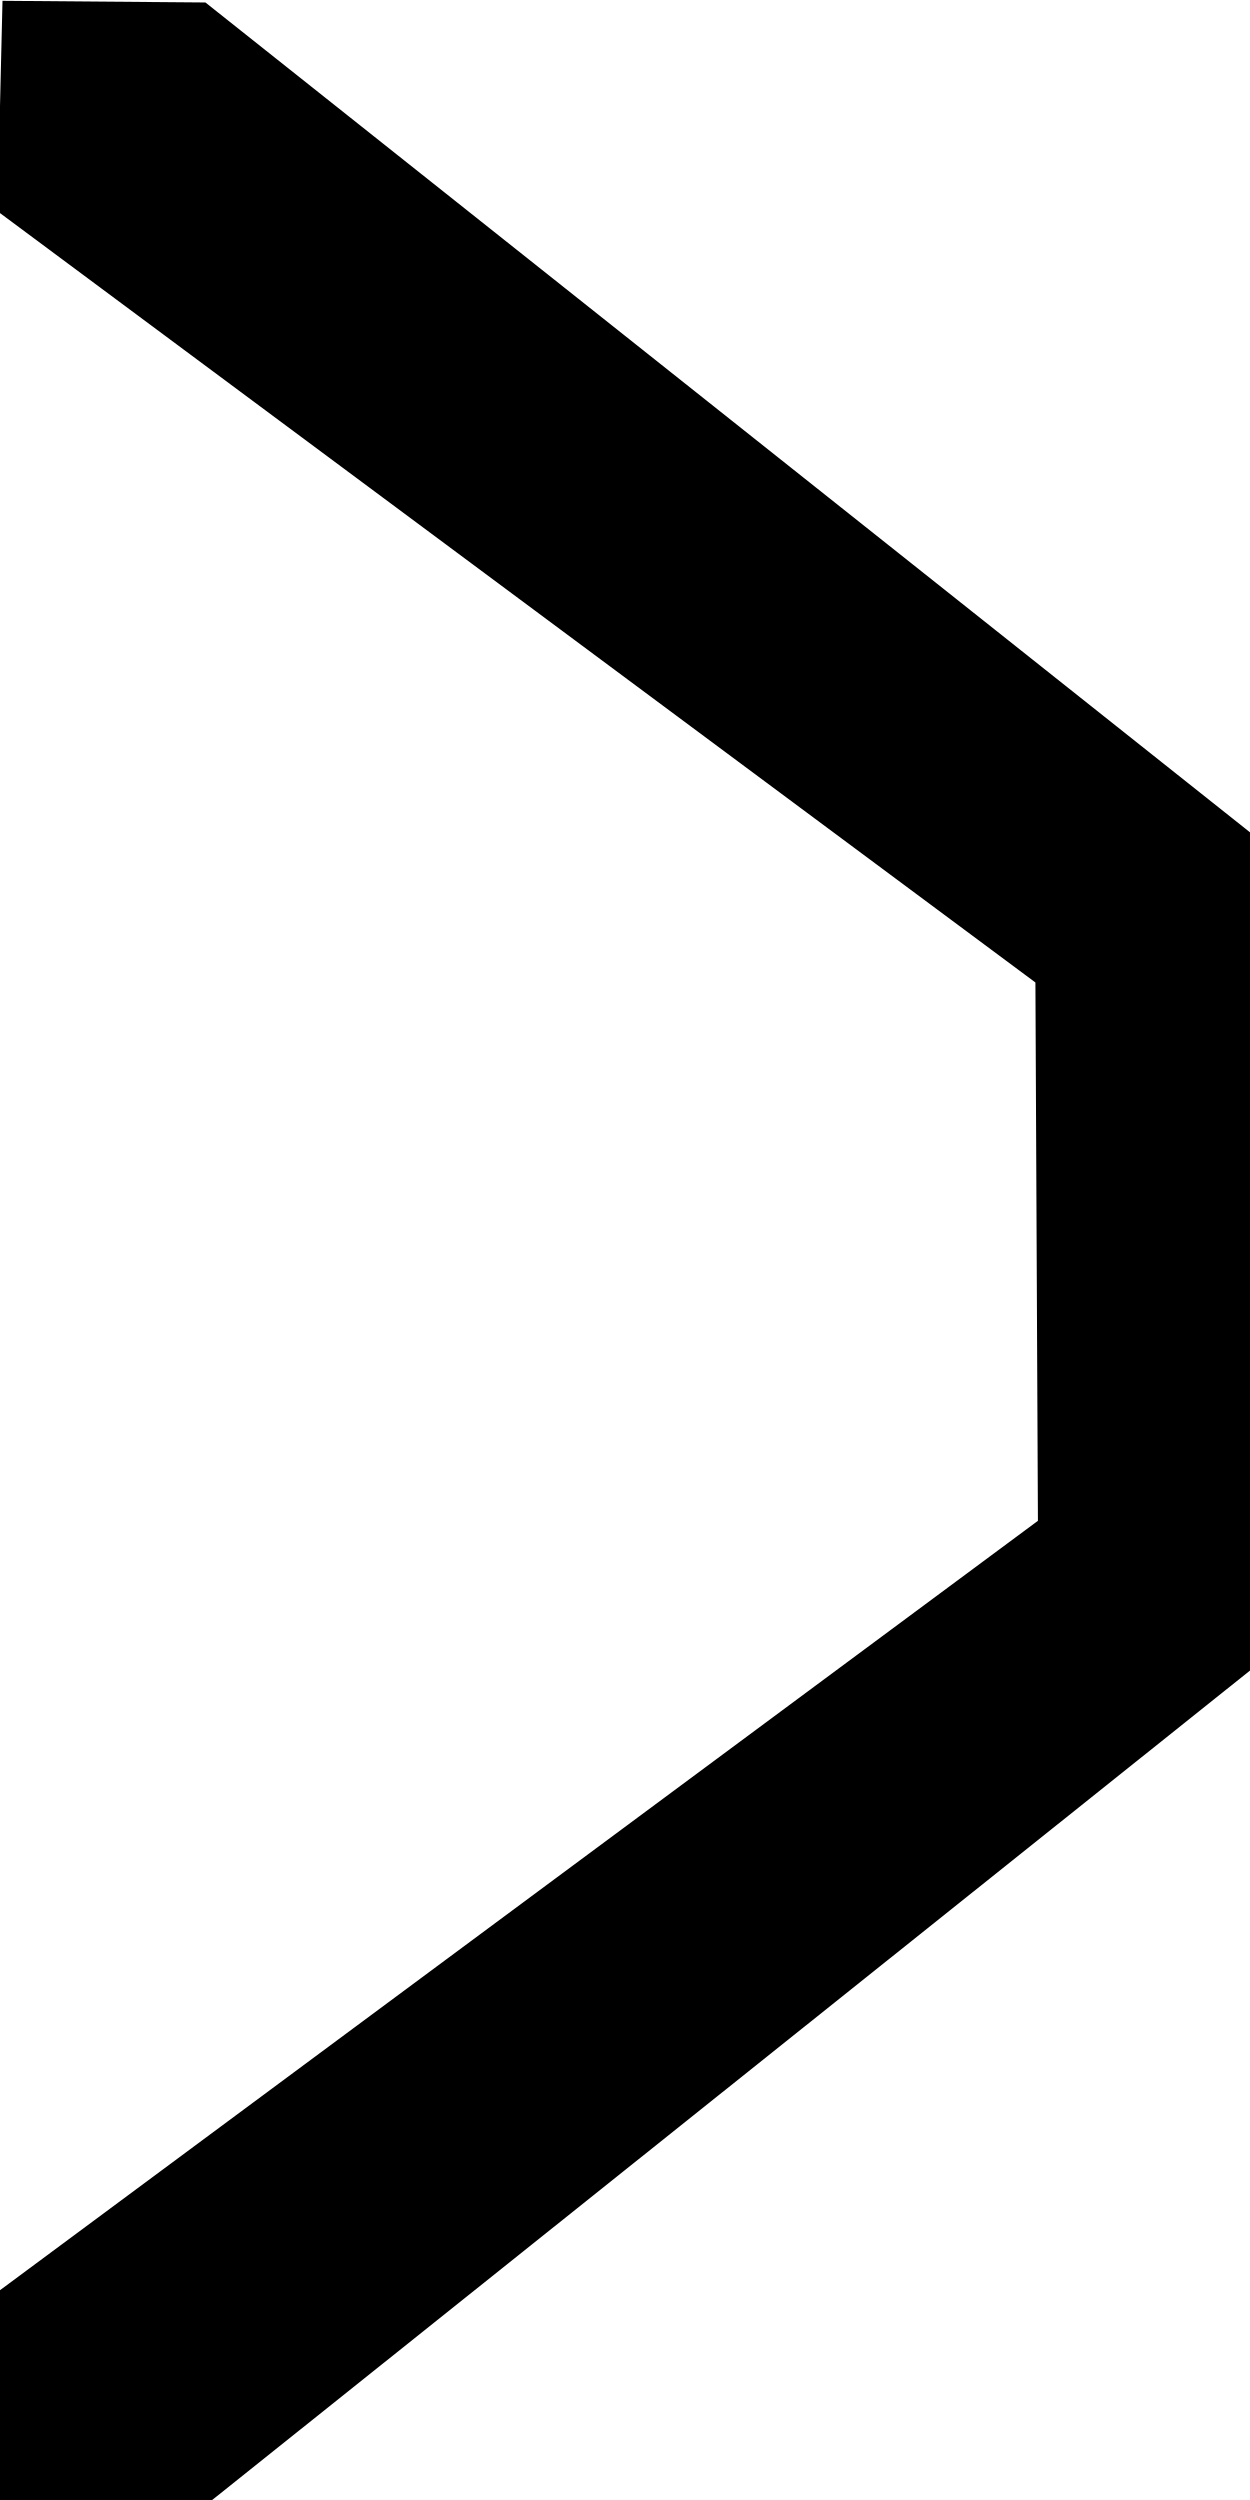
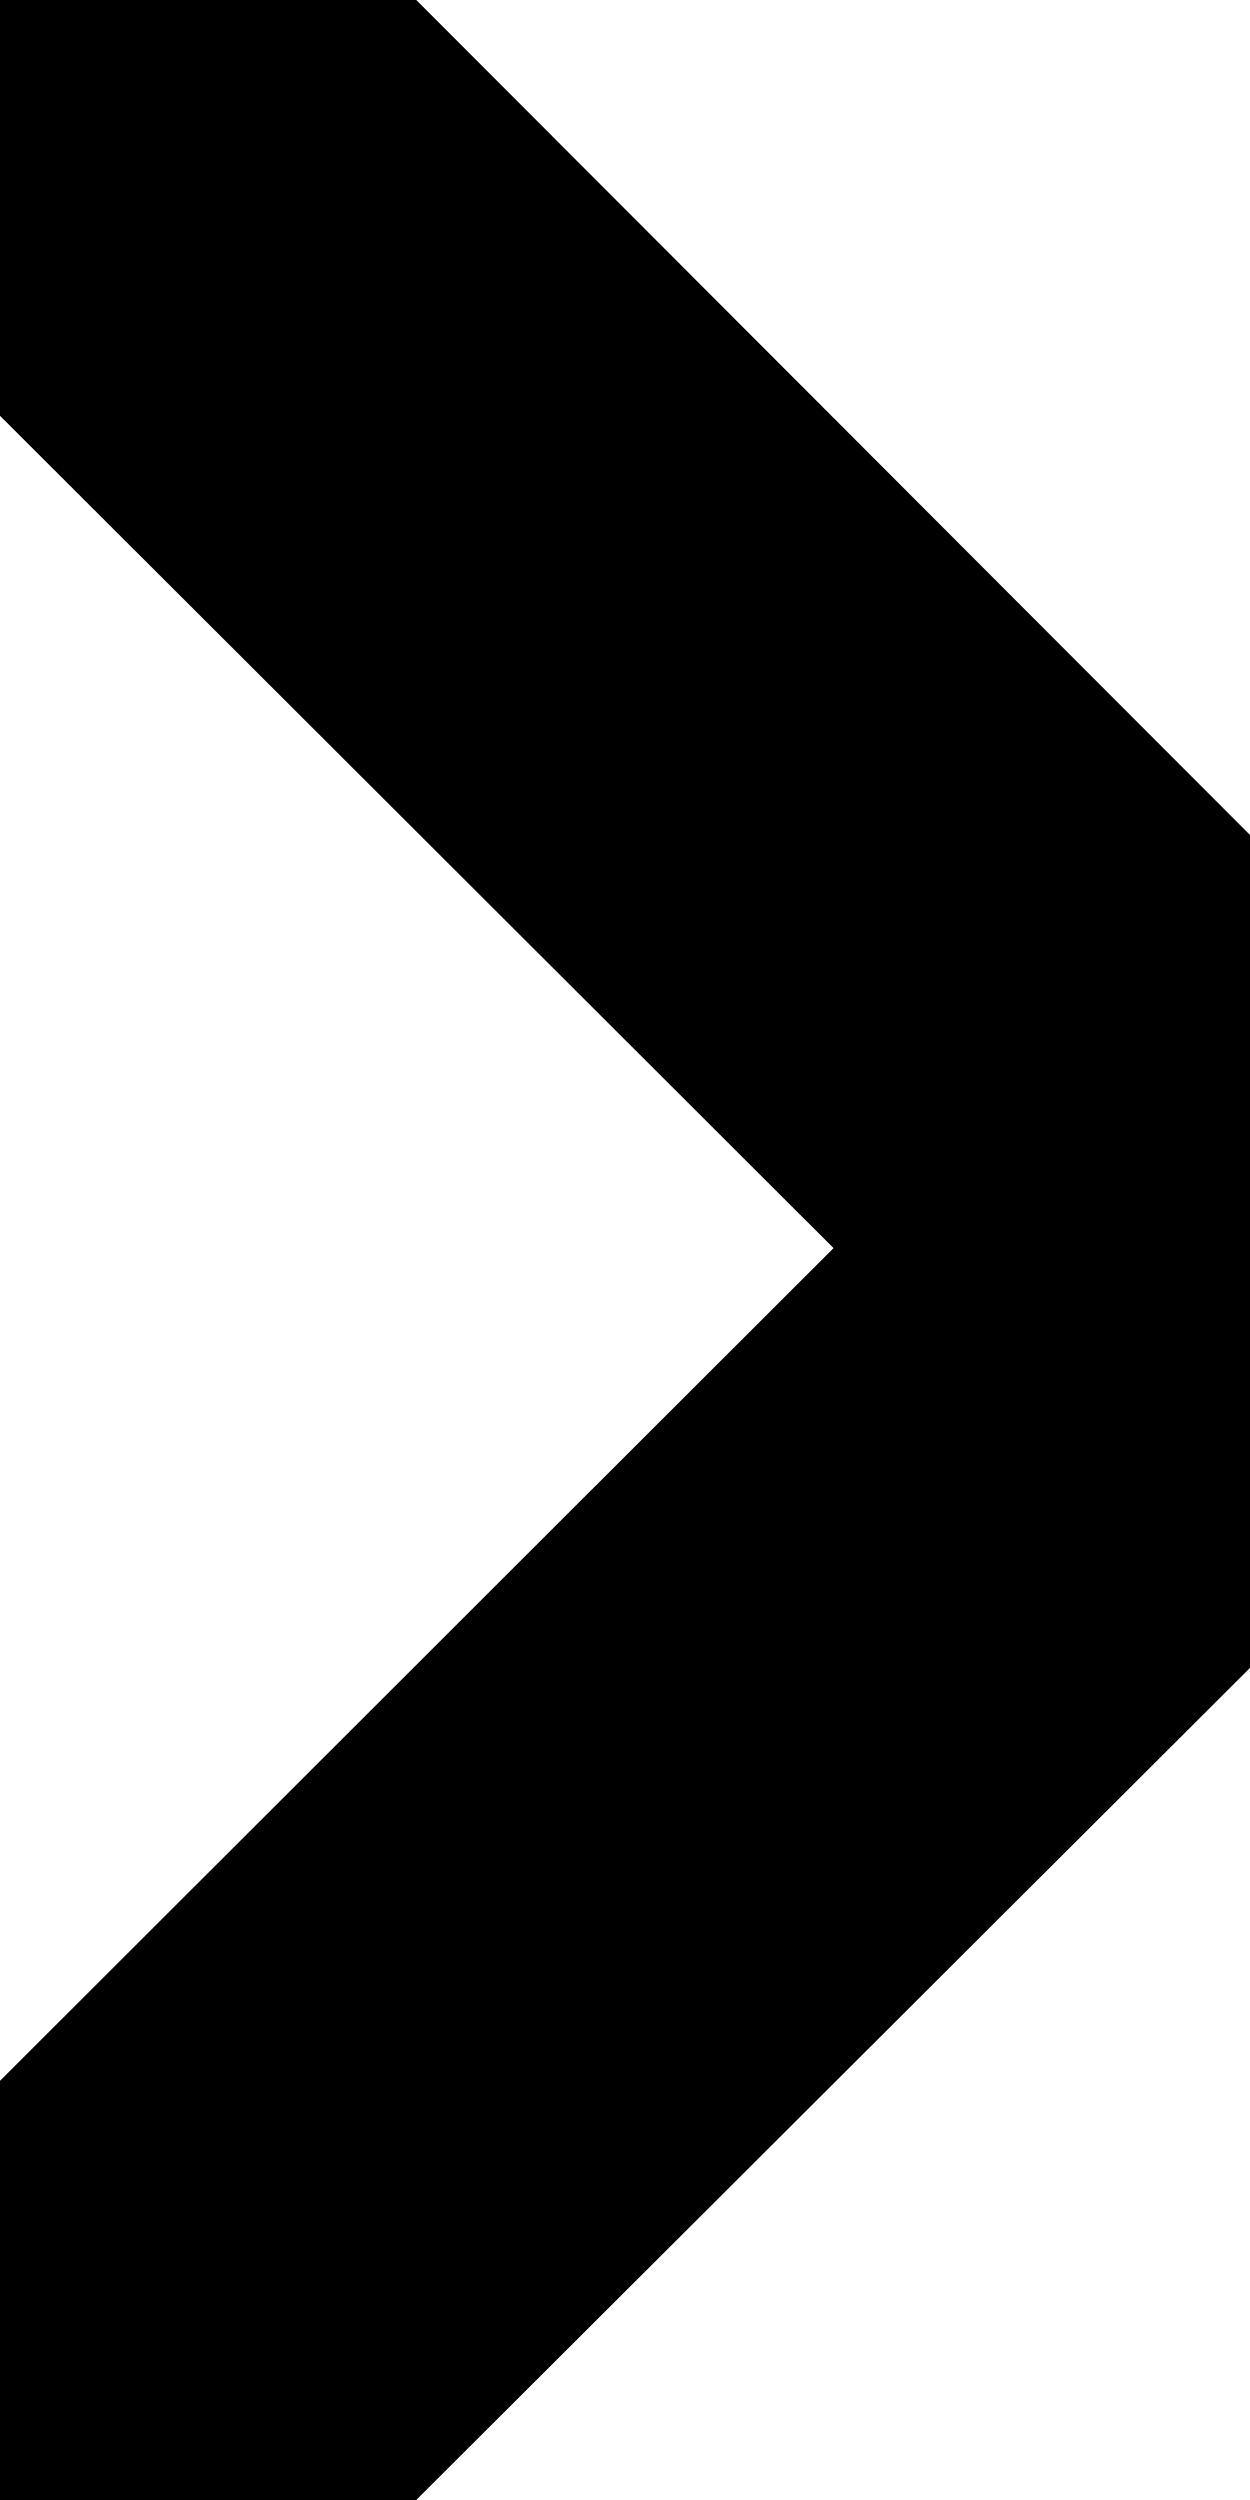
<svg xmlns="http://www.w3.org/2000/svg" width="3" height="6" viewBox="0 0 3 6" id="svg2" version="1.1">
  <defs id="defs4" />
  <g id="layer1" transform="translate(0,-1046.362)">
-     <path style="fill:#000000;fill-opacity:1;fill-rule:evenodd;stroke:none;stroke-width:1px;stroke-linecap:butt;stroke-linejoin:miter;stroke-opacity:1" d="m 0.493,1046.368 2.515,1.998 0,1.999 -2.515,2.01 L 0,1052.362 l -0.006,-0.499 2.497,-1.851 -0.006,-1.292 -2.491,-1.851 0.012,-0.505 z" id="path8103" />
+     <path style="fill:#000000;fill-opacity:1;fill-rule:evenodd;stroke:none;stroke-width:1px;stroke-linecap:butt;stroke-linejoin:miter;stroke-opacity:1" d="m 0,1052.362 0.999,0 L 3,1050.365 l 0,-1.011 -0.996,0 L 0,1051.356 Z" id="path8113" />
+     <path style="fill:#000000;fill-opacity:1;fill-rule:evenodd;stroke:none;stroke-width:1px;stroke-linecap:butt;stroke-linejoin:miter;stroke-opacity:1" d="m 0,1046.362 0,0.998 2.004,2.001 0.996,0 0,-0.995 -2.001,-2.004 z" id="path8115" />
  </g>
</svg>
